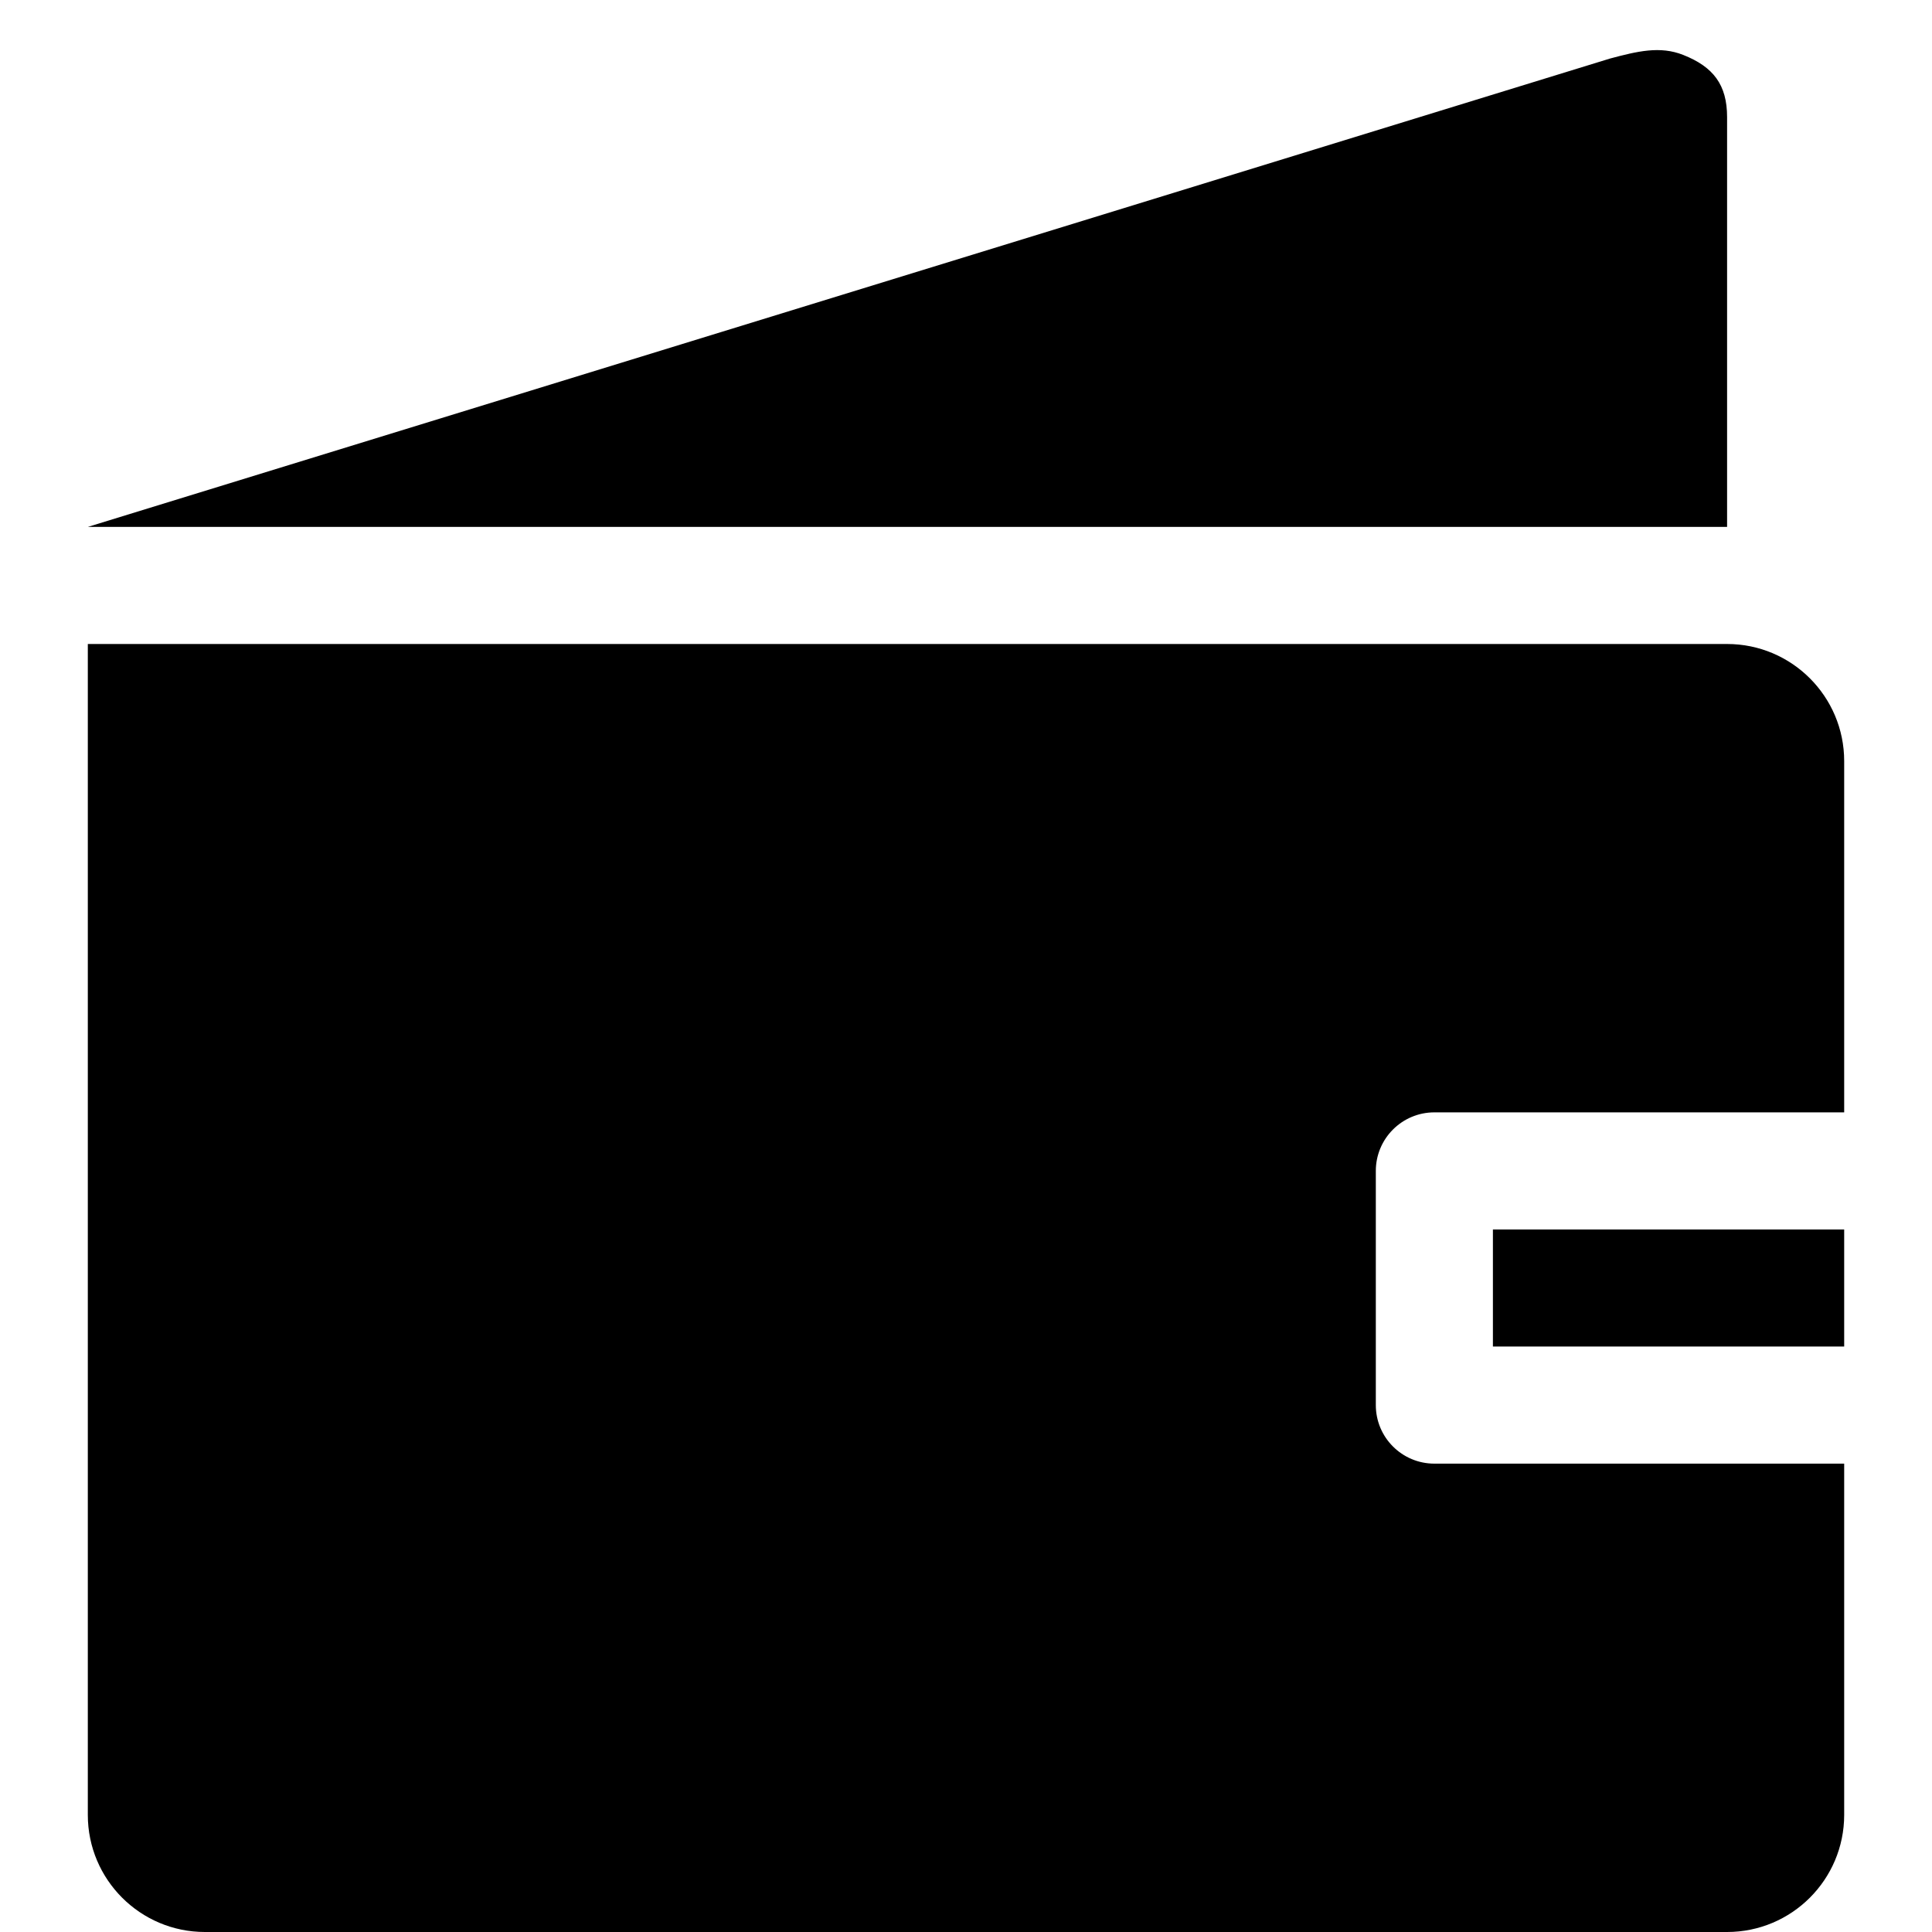
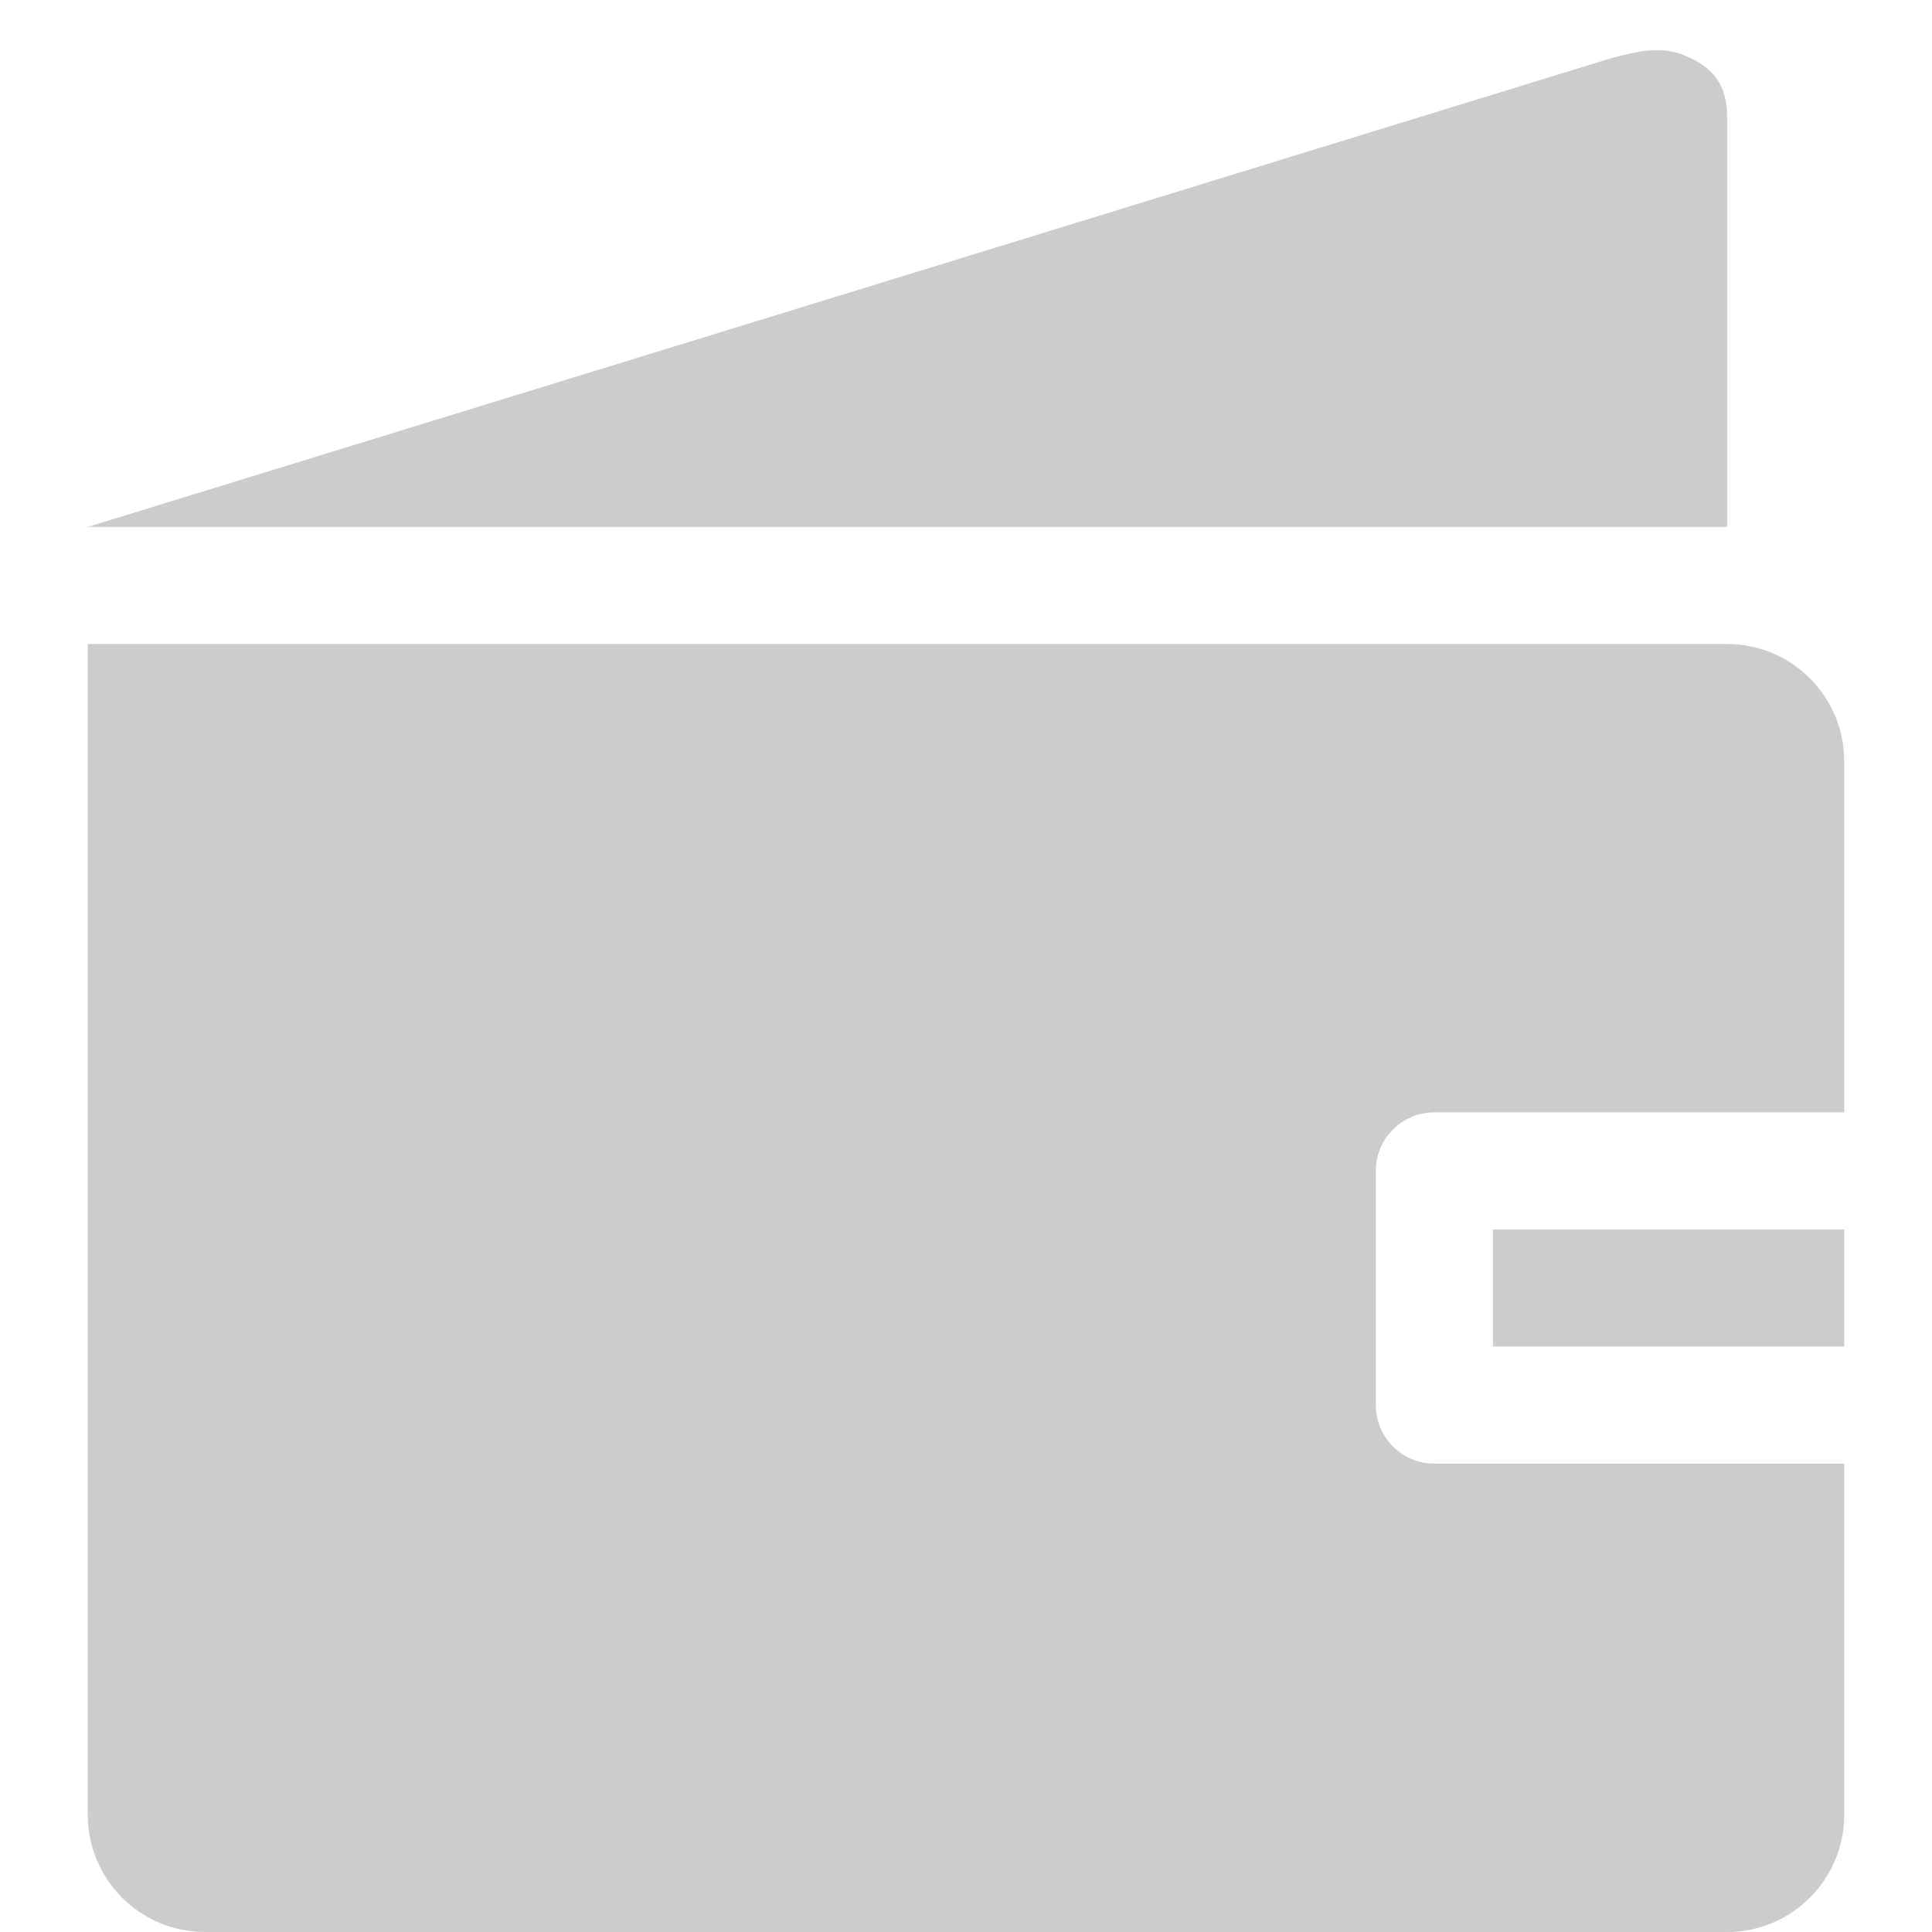
<svg xmlns="http://www.w3.org/2000/svg" width="800px" height="800px" viewBox="-1.5 0 33 33" version="1.1">
  <defs>

</defs>
  <g id="Page-1" stroke="none" stroke-width="1" fill="none" fill-rule="evenodd">
-     <g id="Icon-Set-Filled" transform="translate(-259, -776)" fill="#000000">
+     <g id="Icon-Set-Filled" transform="translate(-259, -776)" fill="#ccc">
      <path d="M283,799 L289,799 L289,797 L283,797 L283,799 Z M287,787 L259,787 L259,807 C259,808.104 259.896,809 261,809 L287,809 C288.104,809 289,808.104 289,807 L289,801 L282,801 C281.448,801 281,800.553 281,800 L281,796 C281,795.448 281.448,795 282,795 L289,795 L289,789 C289,787.896 288.104,787 287,787 L287,787 Z M287,778 C287,777.447 286.764,777.141 286.25,776.938 C285.854,776.781 285.469,776.875 285,777 L259,785 L287,785 L287,778 L287,778 Z" id="wallet">

</path>
    </g>
  </g>
</svg>
